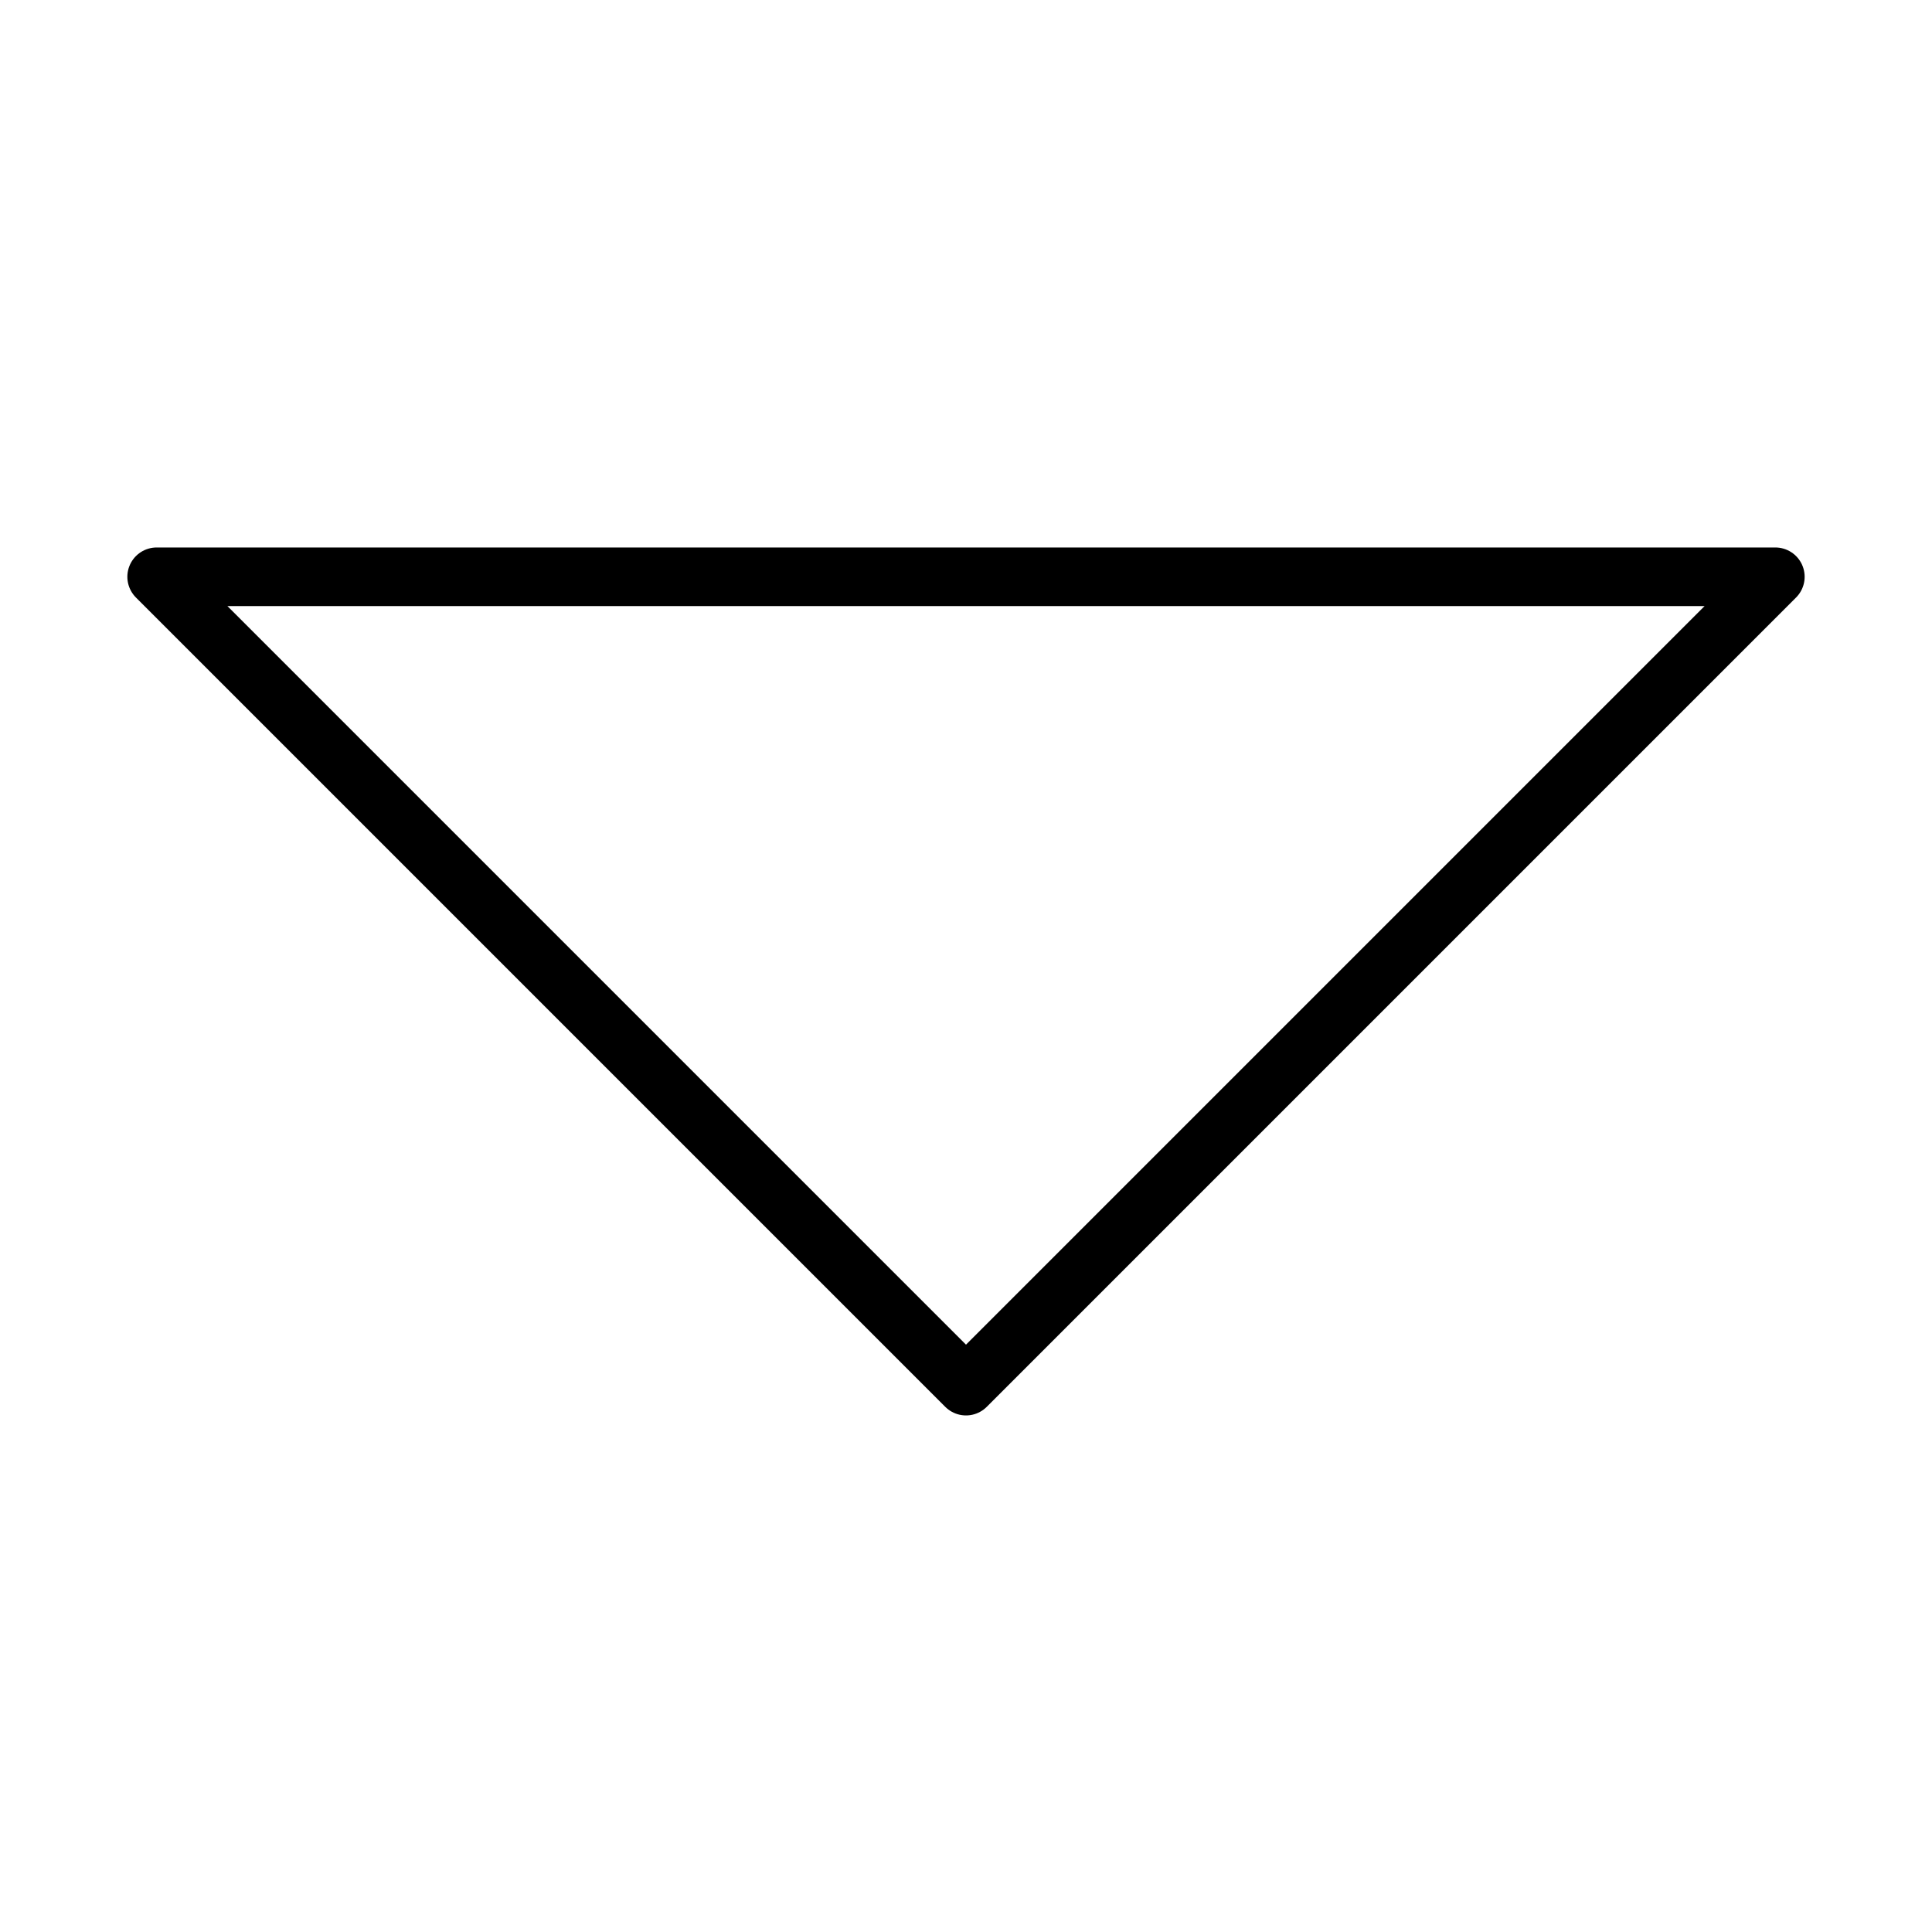
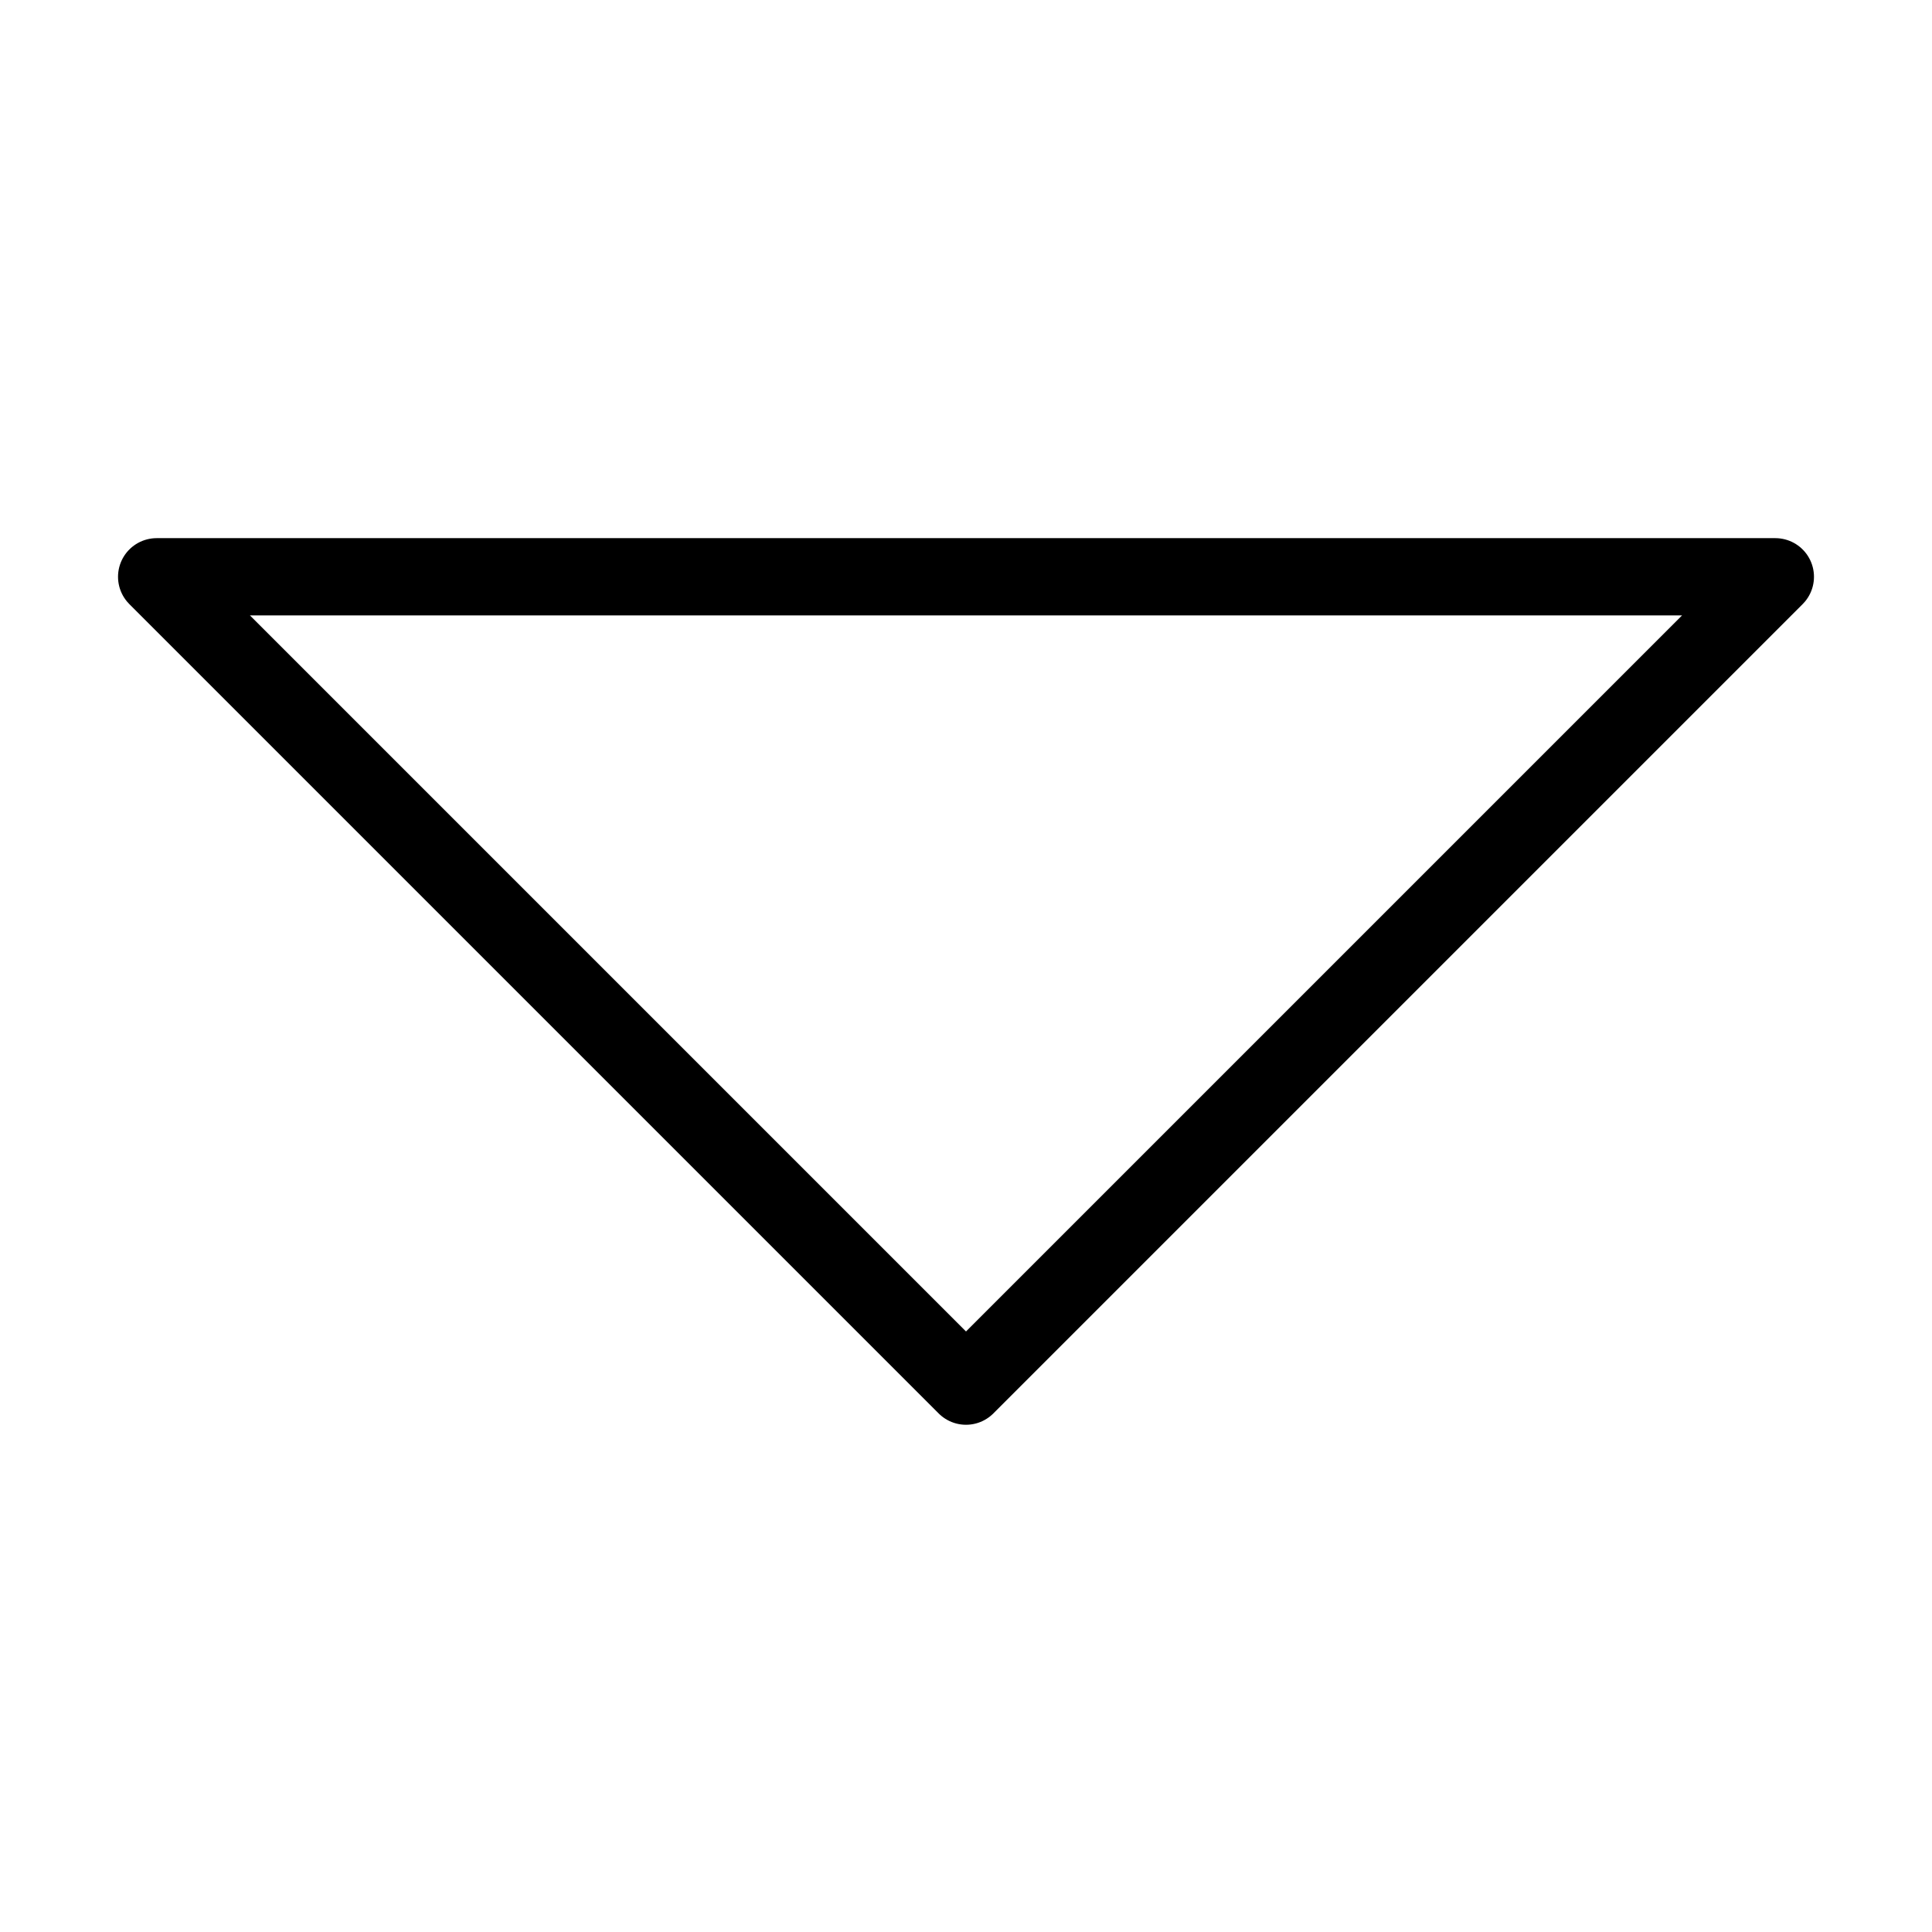
<svg xmlns="http://www.w3.org/2000/svg" width="500" height="500" viewBox="0 0 500 500" version="1.1" id="svg1">
  <defs id="defs1" />
  <g id="layer1" />
  <g id="layer2">
-     <path id="rect4" style="fill:none;stroke:#000000;stroke-width:15.171;stroke-linecap:round;stroke-linejoin:round;stroke-dasharray:none;stroke-opacity:1" d="M 250,358.728 40.545,149.273 H 459.455 Z" />
+     <path id="rect4" style="fill:none;stroke:#000000;stroke-width:20;stroke-linecap:round;stroke-linejoin:round;stroke-dasharray:none;stroke-opacity:1" d="M 250,358.728 40.545,149.273 H 459.455 Z" />
  </g>
</svg>
